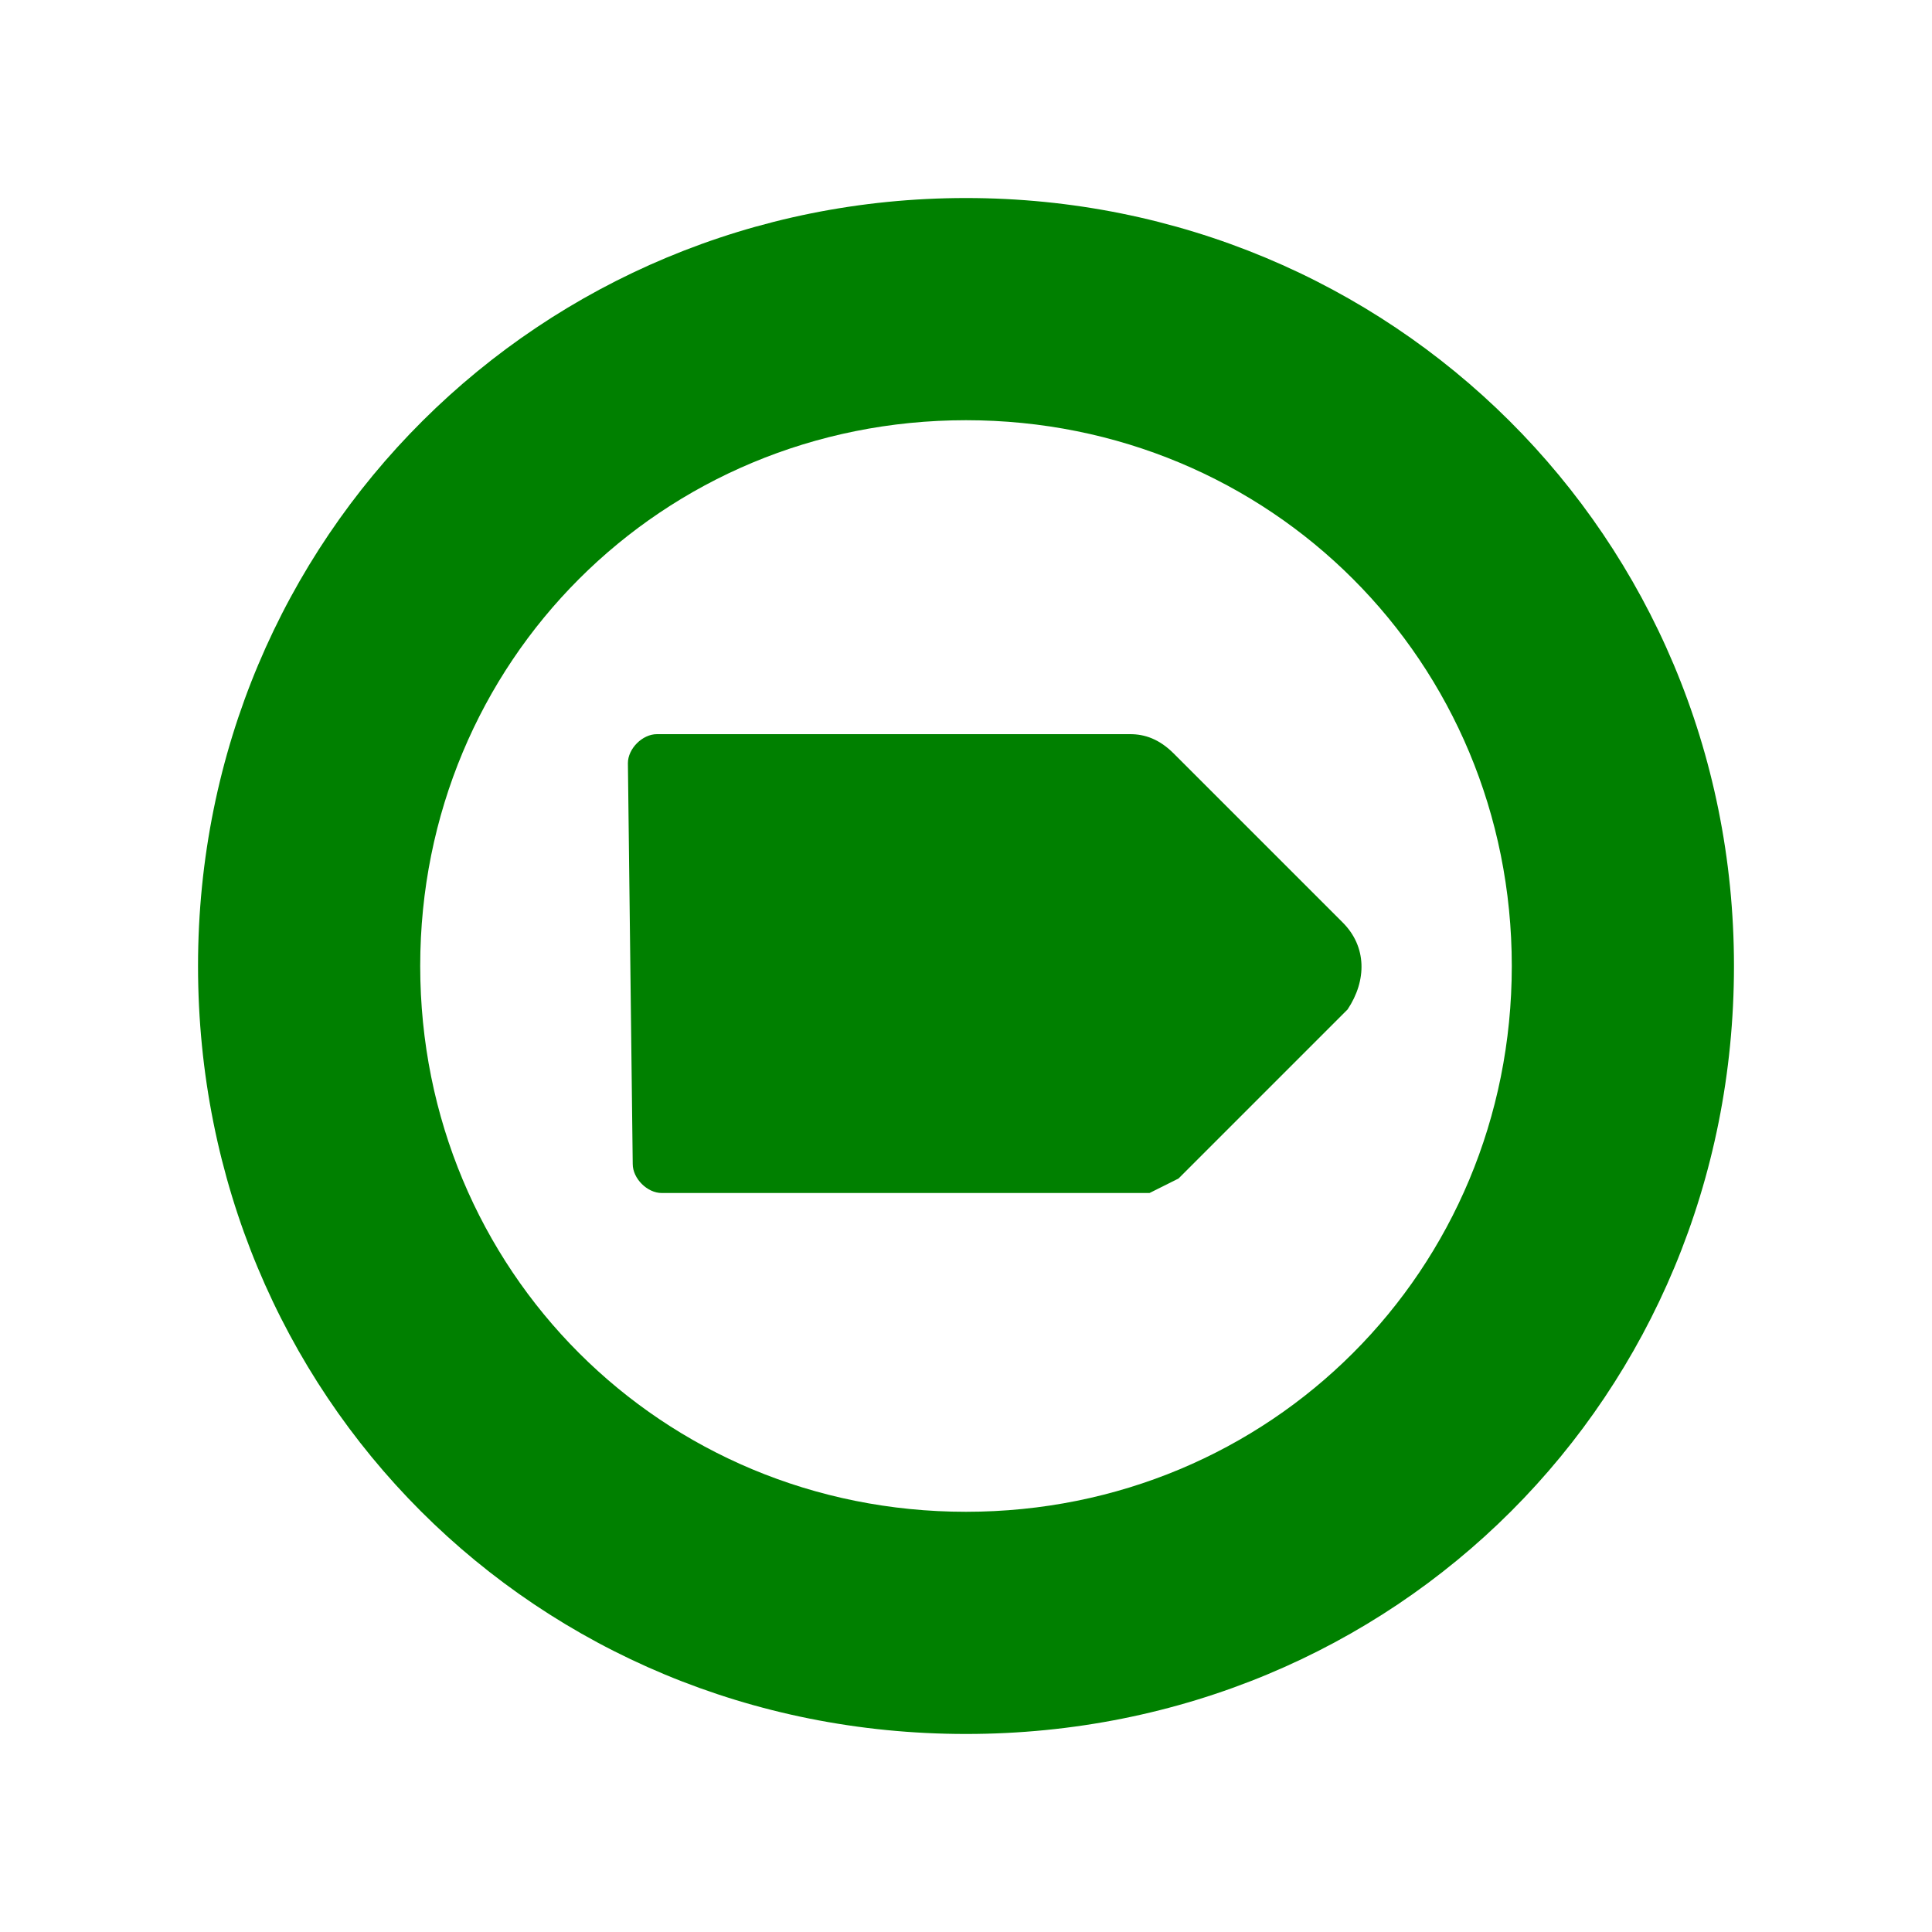
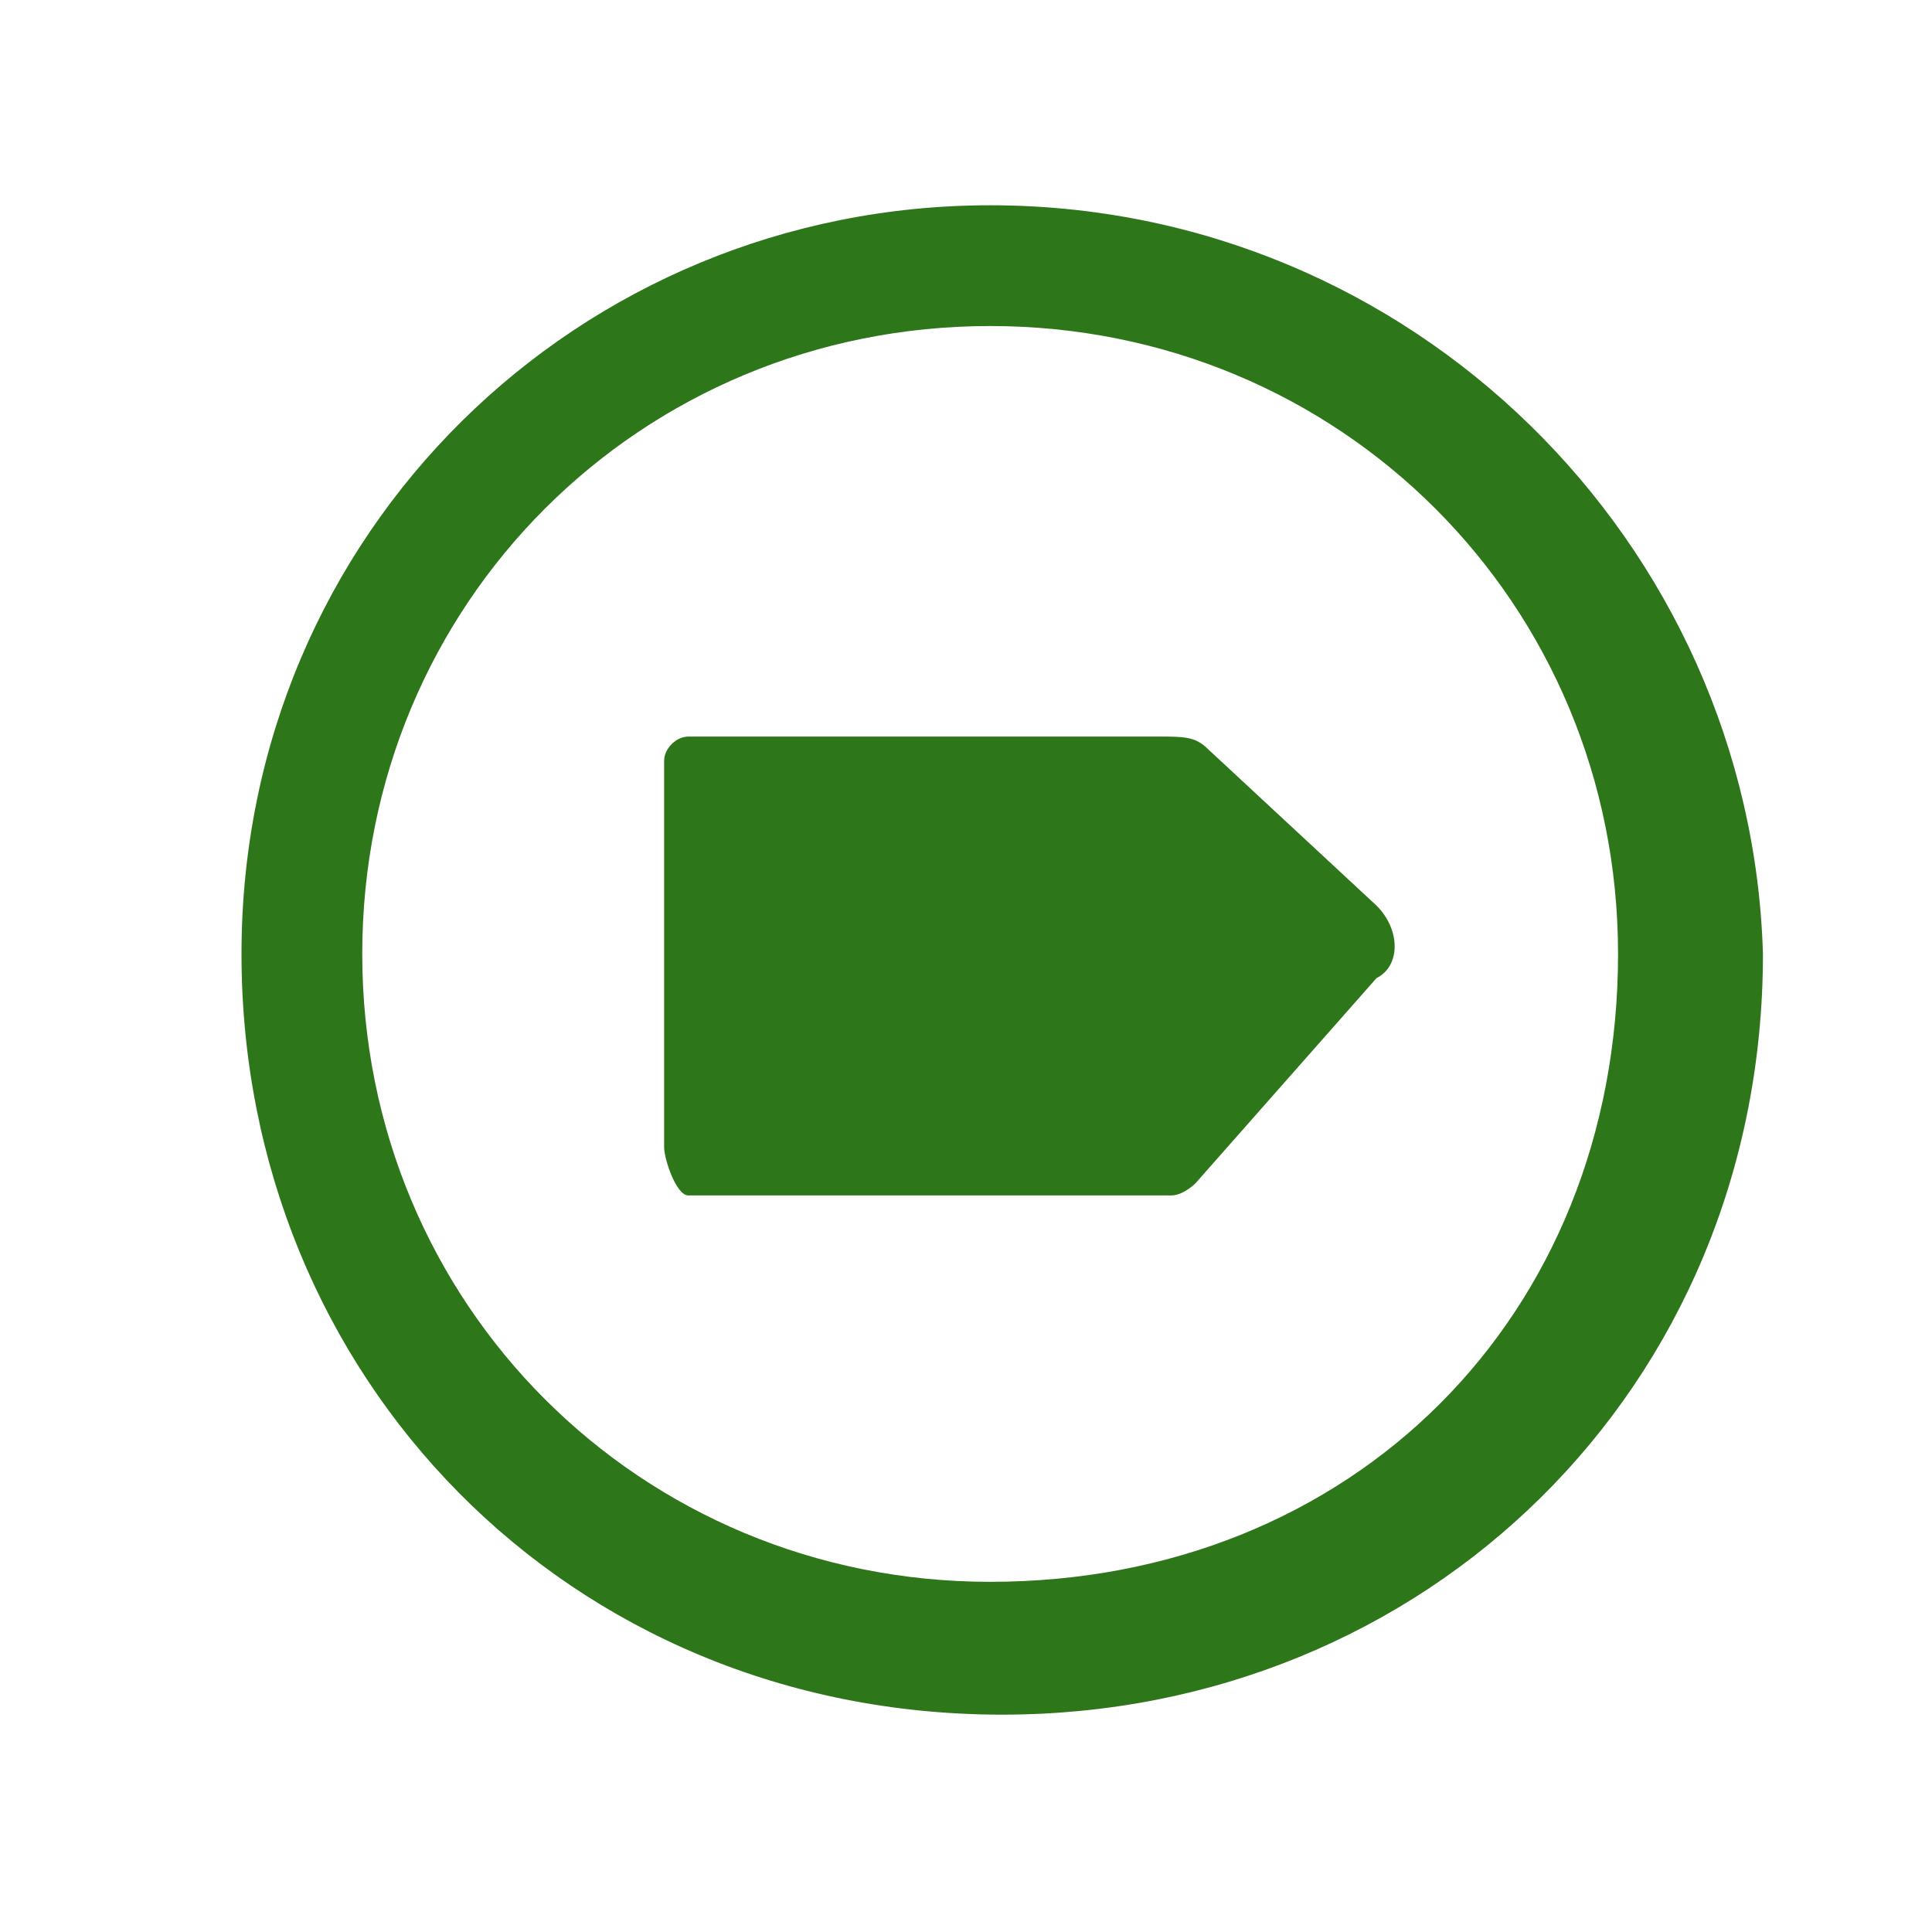
- <svg xmlns="http://www.w3.org/2000/svg" height="16" width="16" viewBox="0 0 40 40" fill="green">
-   <path d="M20 4.1c-8.8 0-15.9 7-15.9 15.9s7 15.9 15.9 15.9 15.9-7 15.9-15.9S28.8 4.1 20 4.1zm0 27.2c-6.3 0-11.3-5-11.3-11.3S13.7 8.7 20 8.7s11.3 5 11.3 11.3-5 11.3-11.3 11.3z" />
-   <path d="M27.8 19.1l-3.5-3.5c-.3-.3-.6-.4-.9-.4h-9.8c-.3 0-.6.3-.6.6l.1 8.3c0 .3.3.6.6.6h10.1l.6-.3 3.5-3.5c.4-.6.4-1.3-.1-1.8z" />
+ <svg xmlns="http://www.w3.org/2000/svg" width="16" height="16" viewBox="0 0 16 16" fill="#2E761A">
+   <path d="M8.2 1.7C4.8 1.7 2 4.4 2 7.9s2.7 6.3 6.3 6.3c3.5 0 6.3-2.7 6.3-6.3-.1-3.4-2.9-6.2-6.4-6.2zm0 11.4C5.3 13.1 3 10.8 3 7.9s2.3-5.2 5.2-5.2 5.2 2.3 5.2 5.2c0 3-2.2 5.2-5.2 5.2z" />
+   <path d="M11.4 7.5L10 6.2c-.1-.1-.2-.1-.4-.1H5.7c-.1 0-.2.1-.2.2v3.2c0 .1.1.4.2.4h4c.1 0 .2-.1.2-.1l1.5-1.7c.2-.1.2-.4 0-.6z" />
</svg>
